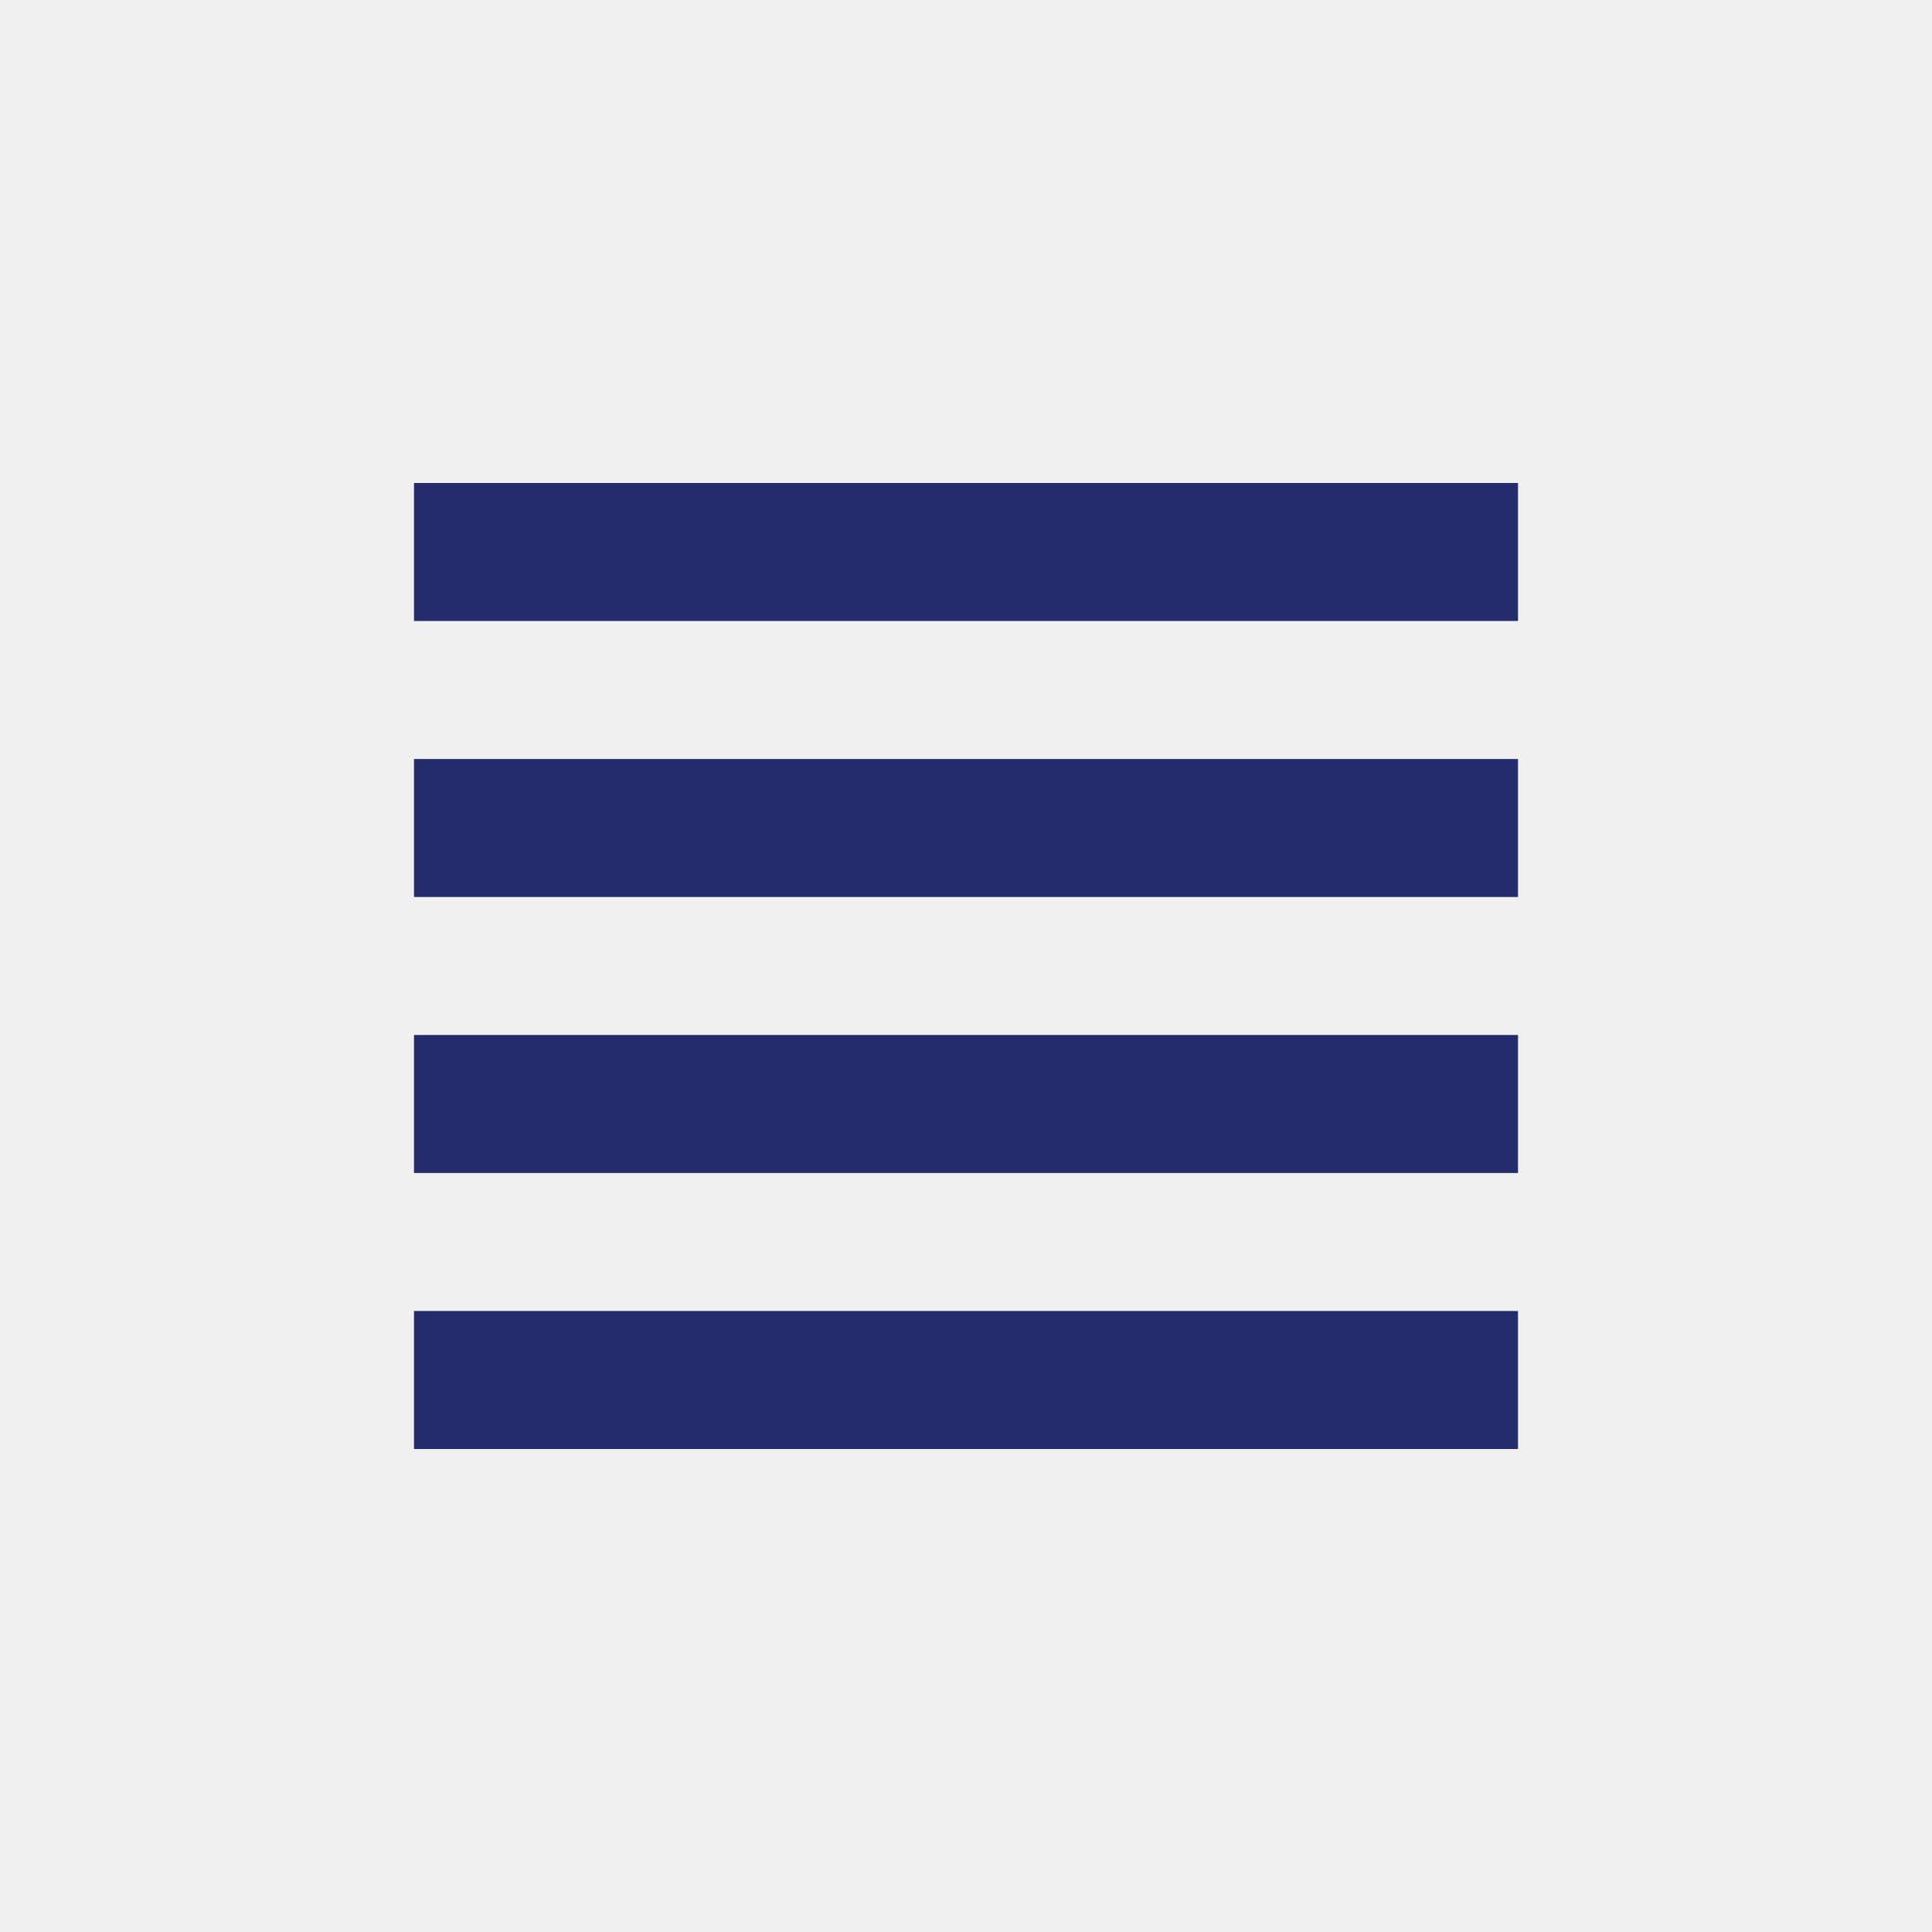
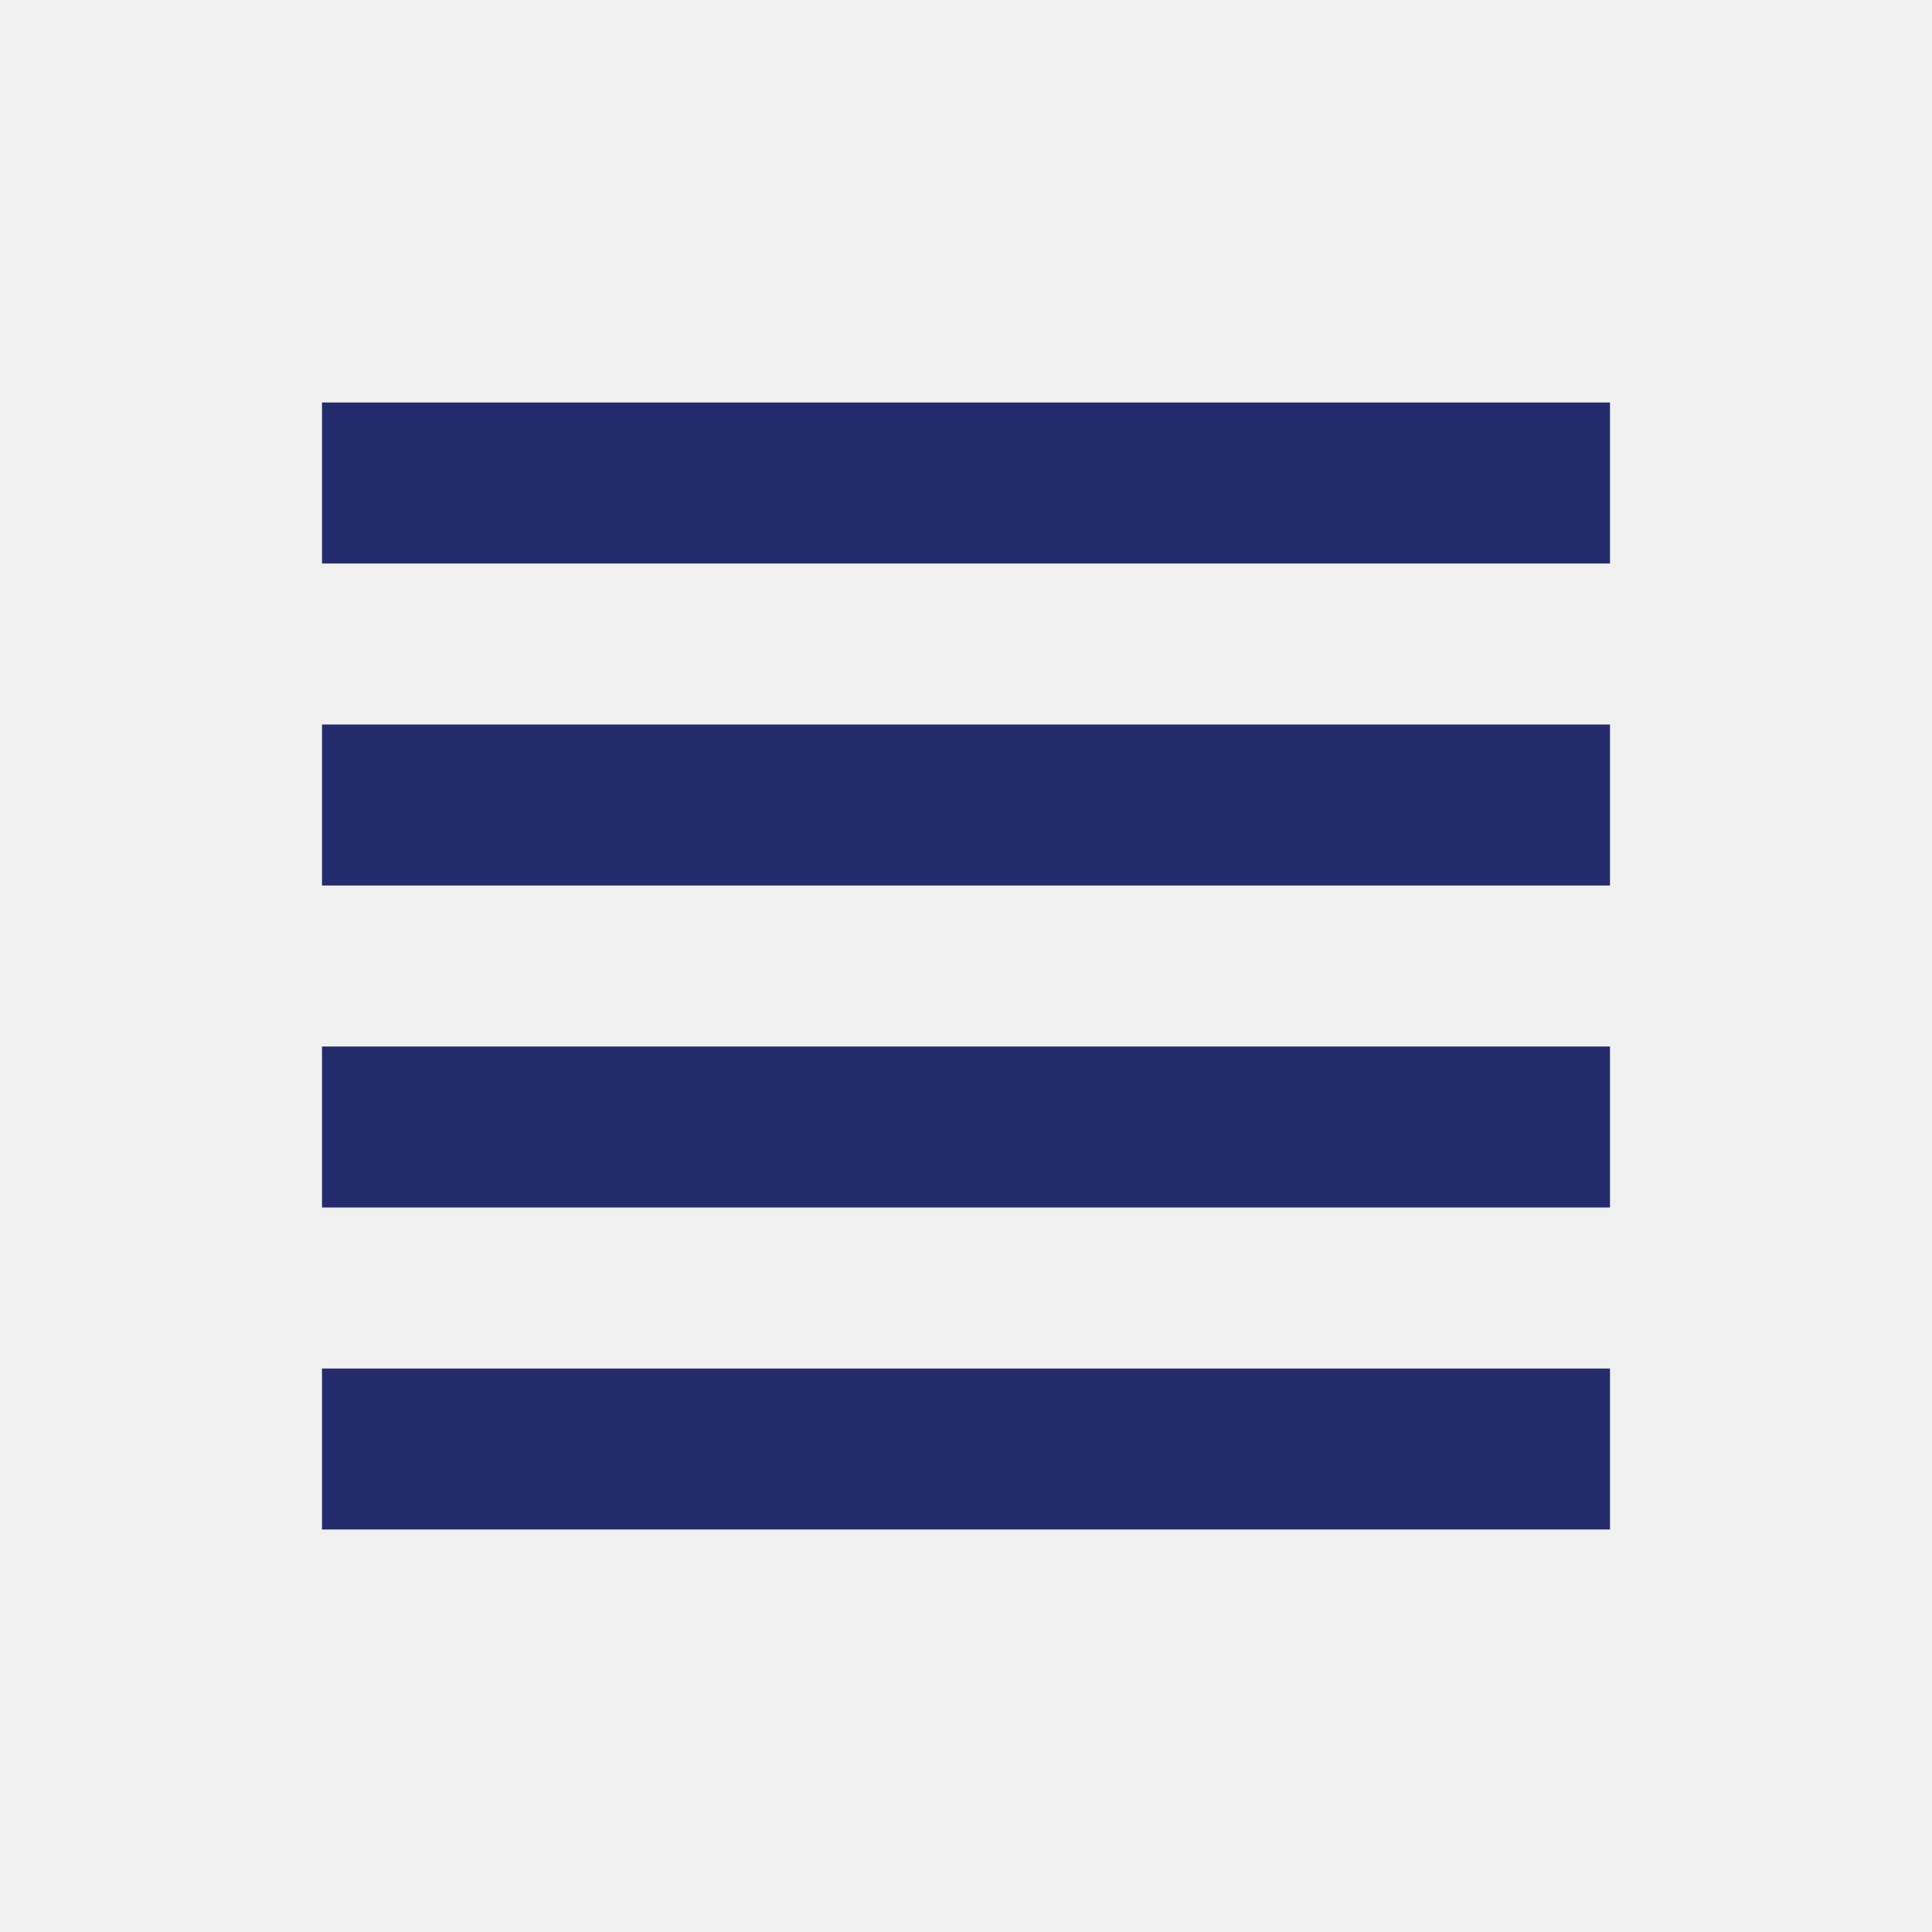
- <svg xmlns="http://www.w3.org/2000/svg" width="28" height="28" viewBox="0 0 28 28" fill="none">
-   <g clip-path="url(#clip0_2146_41235)">
-     <path d="M6 17H22V15H6V17ZM6 21H22V19H6V21ZM6 13H22V11H6V13ZM6 7V9H22V7H6Z" fill="#252C6D" />
+ <svg xmlns="http://www.w3.org/2000/svg" width="24" height="24" viewBox="0 0 24 24" fill="none">
+   <g clip-path="url(#clip0_2743_12329)">
+     <path d="M4 15H20V13H4V15ZM4 19H20V17H4V19ZM4 11H20V9H4V11ZM4 5V7H20V5H4Z" fill="#252C6D" />
  </g>
  <defs>
-     <clipPath id="clip0_2146_41235">
-       <rect width="24" height="24" fill="white" transform="translate(2 2)" />
+     <clipPath id="clip0_2743_12329">
+       <rect width="24" height="24" fill="white" />
    </clipPath>
  </defs>
</svg>
